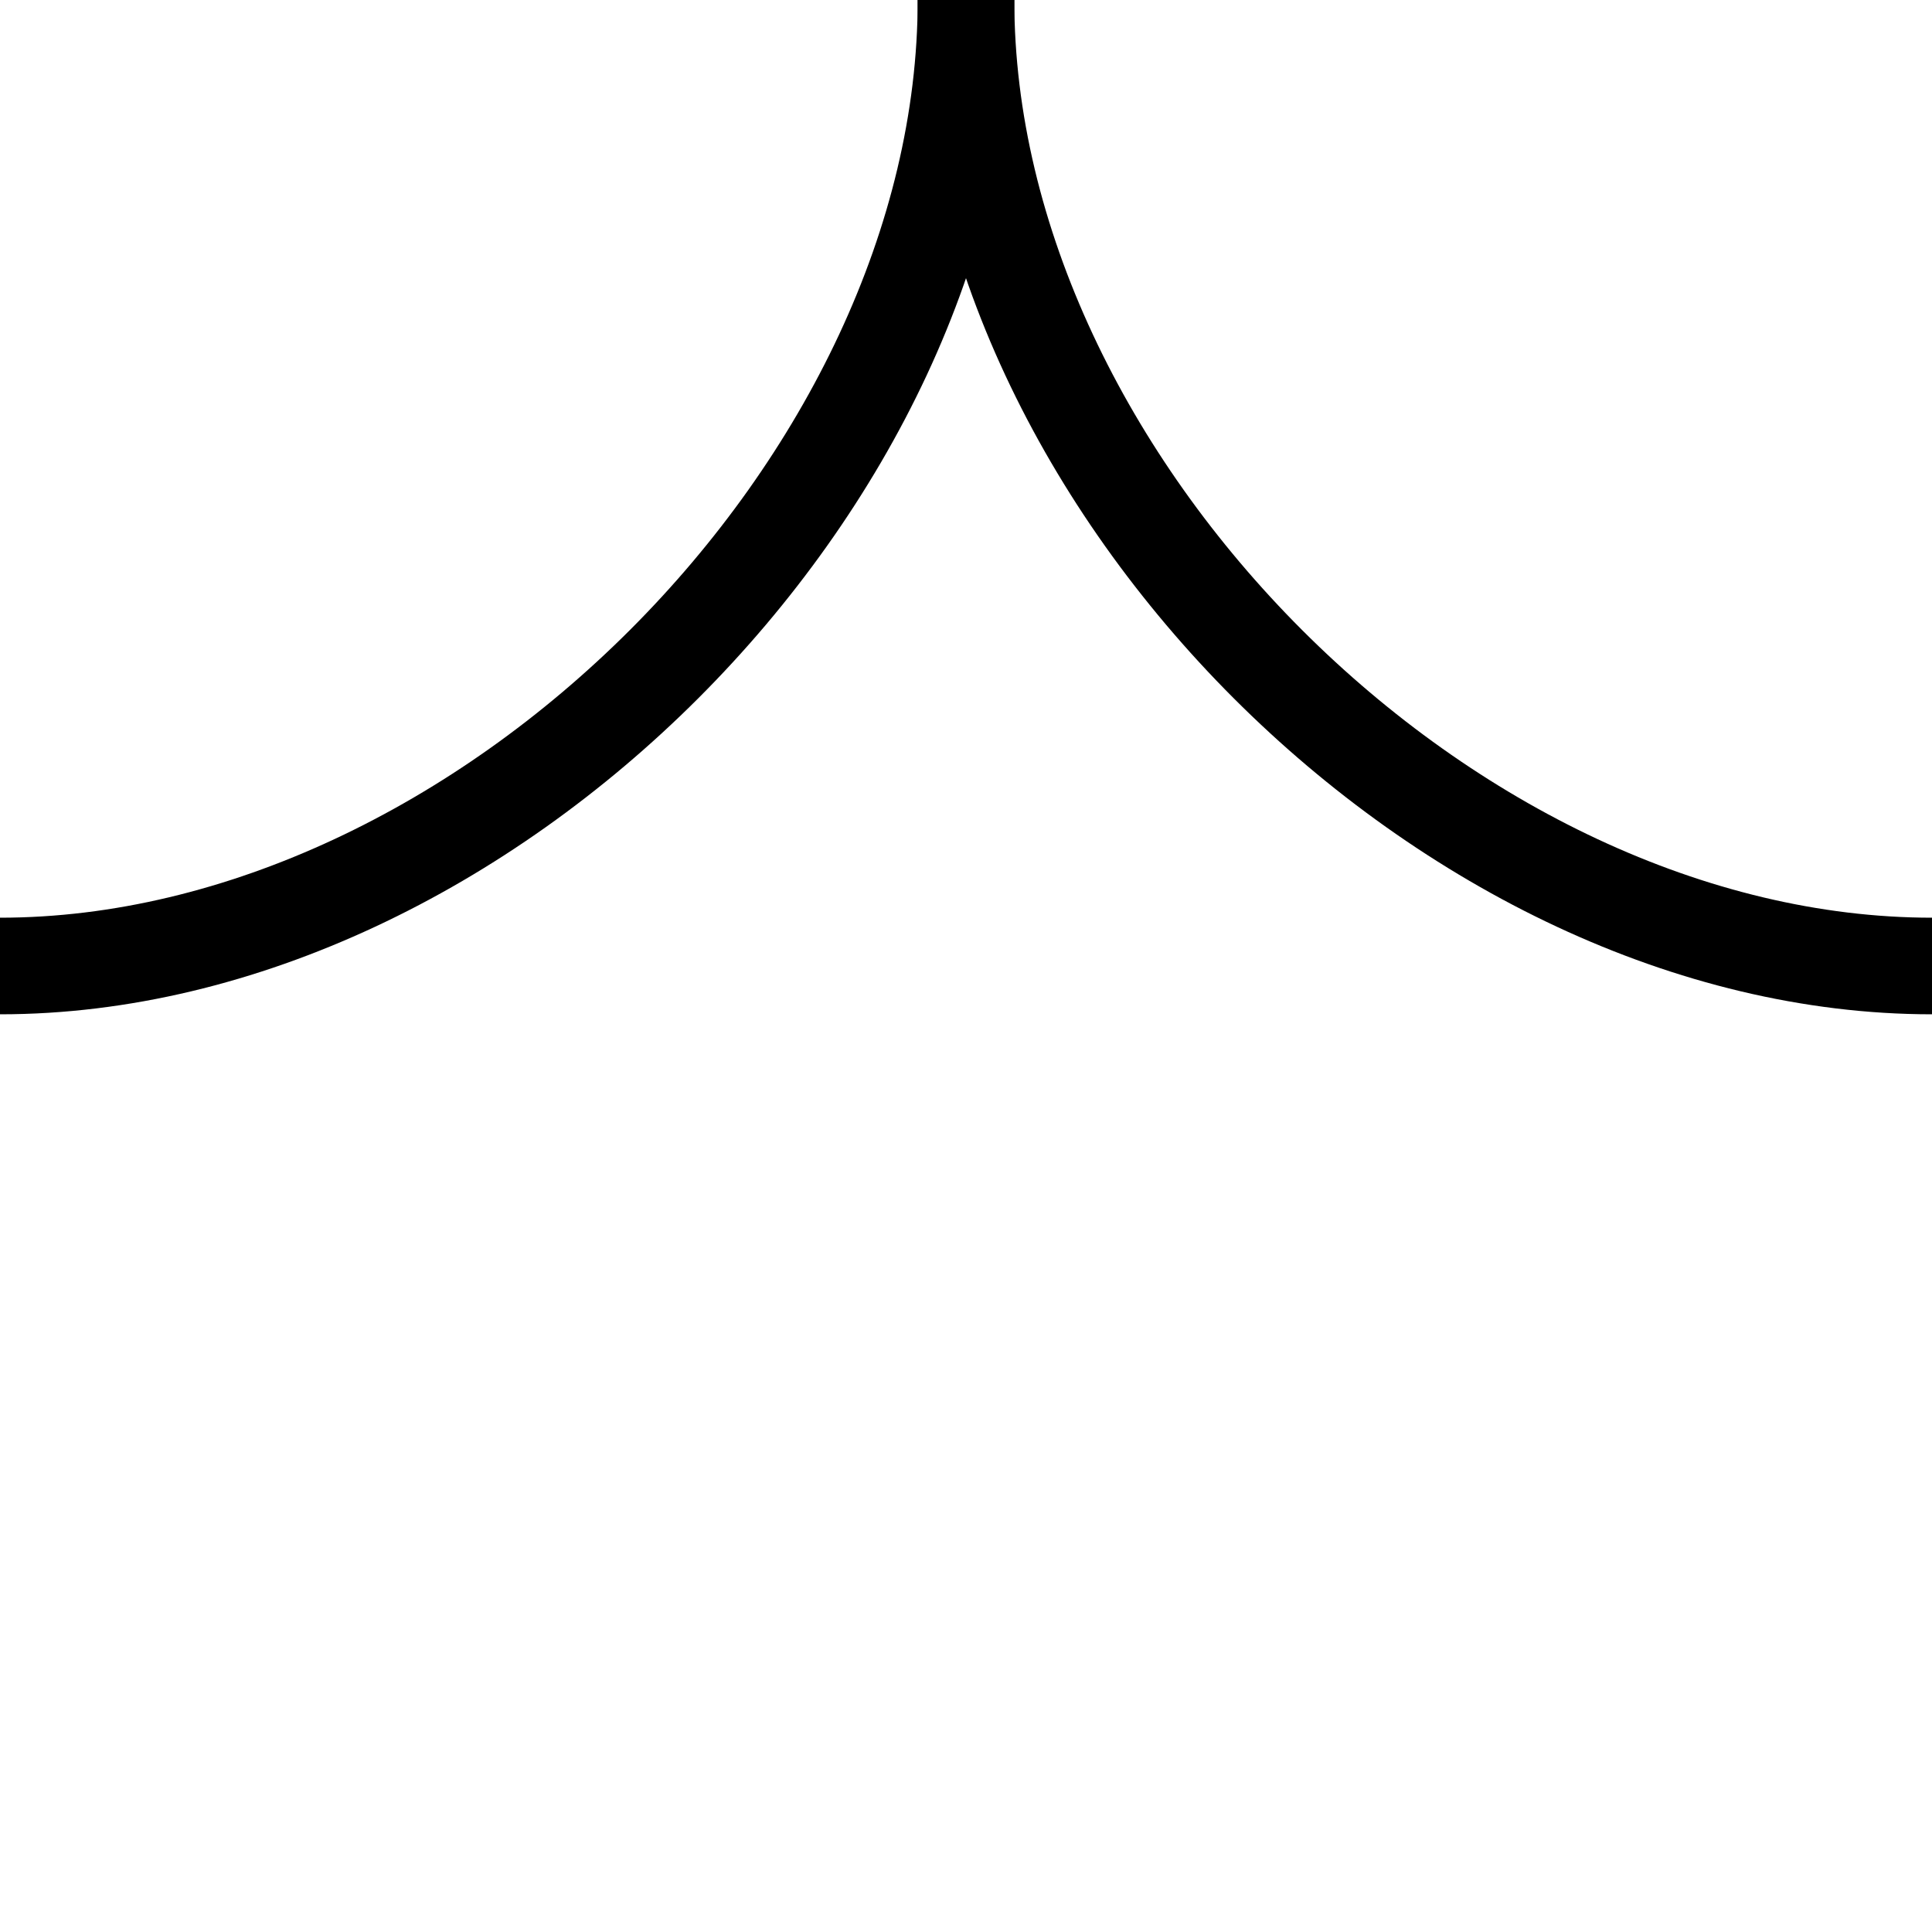
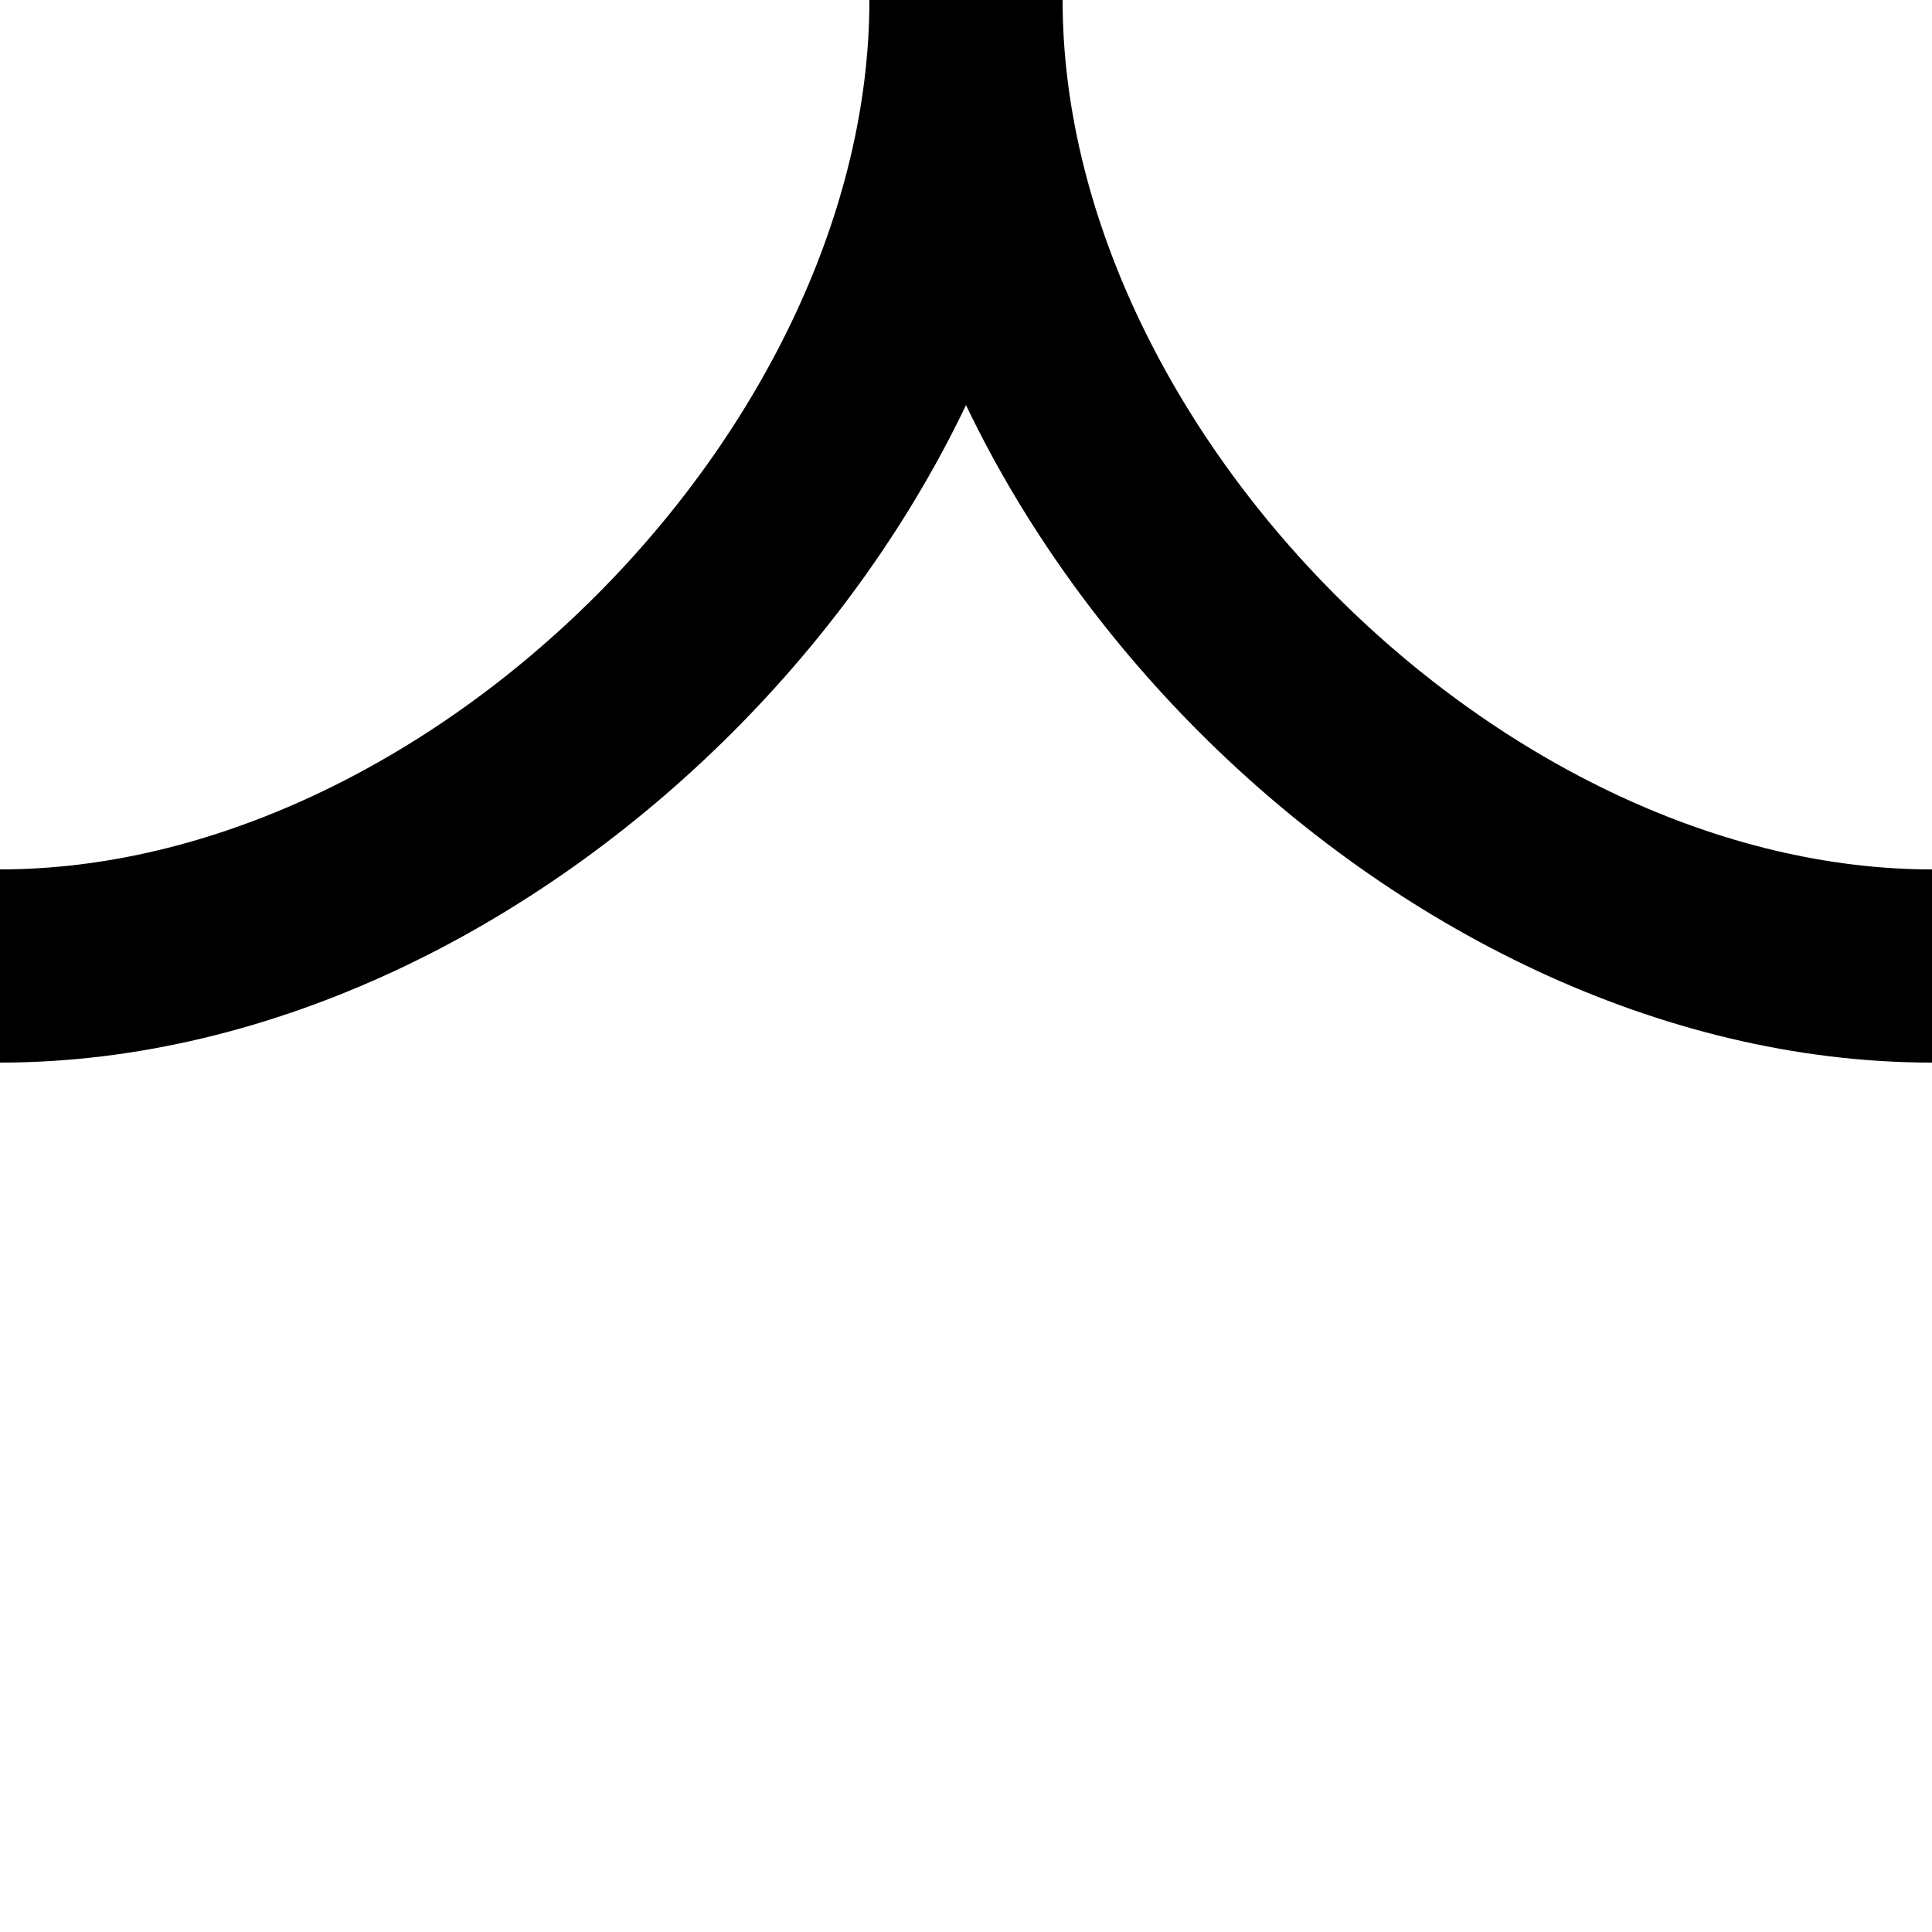
<svg xmlns="http://www.w3.org/2000/svg" width="20mm" height="20mm" viewBox="0 0 20 20" version="1.1" id="svg1">
  <defs id="defs1" />
  <g id="layer1">
-     <path style="fill:none;stroke:#000000;stroke-width:1" d="M 10,2e-6 C 10,5 5,10 -7.2184499e-7,10" id="path1-5" />
-     <path style="fill:none;stroke:#000000;stroke-width:1" d="m 10,0 c 0,5 5,10 10,10" id="path1-5-2" />
+     <path style="fill:none;stroke:#000000;stroke-width:2;stroke-dasharray:none" d="M 10,2e-6 C 10,5 5,10 -7.2184499e-7,10" id="path1-5" />
+     <path style="fill:none;stroke:#000000;stroke-width:2;stroke-dasharray:none" d="m 10,0 c 0,5 5,10 10,10" id="path1-5-2" />
  </g>
</svg>
